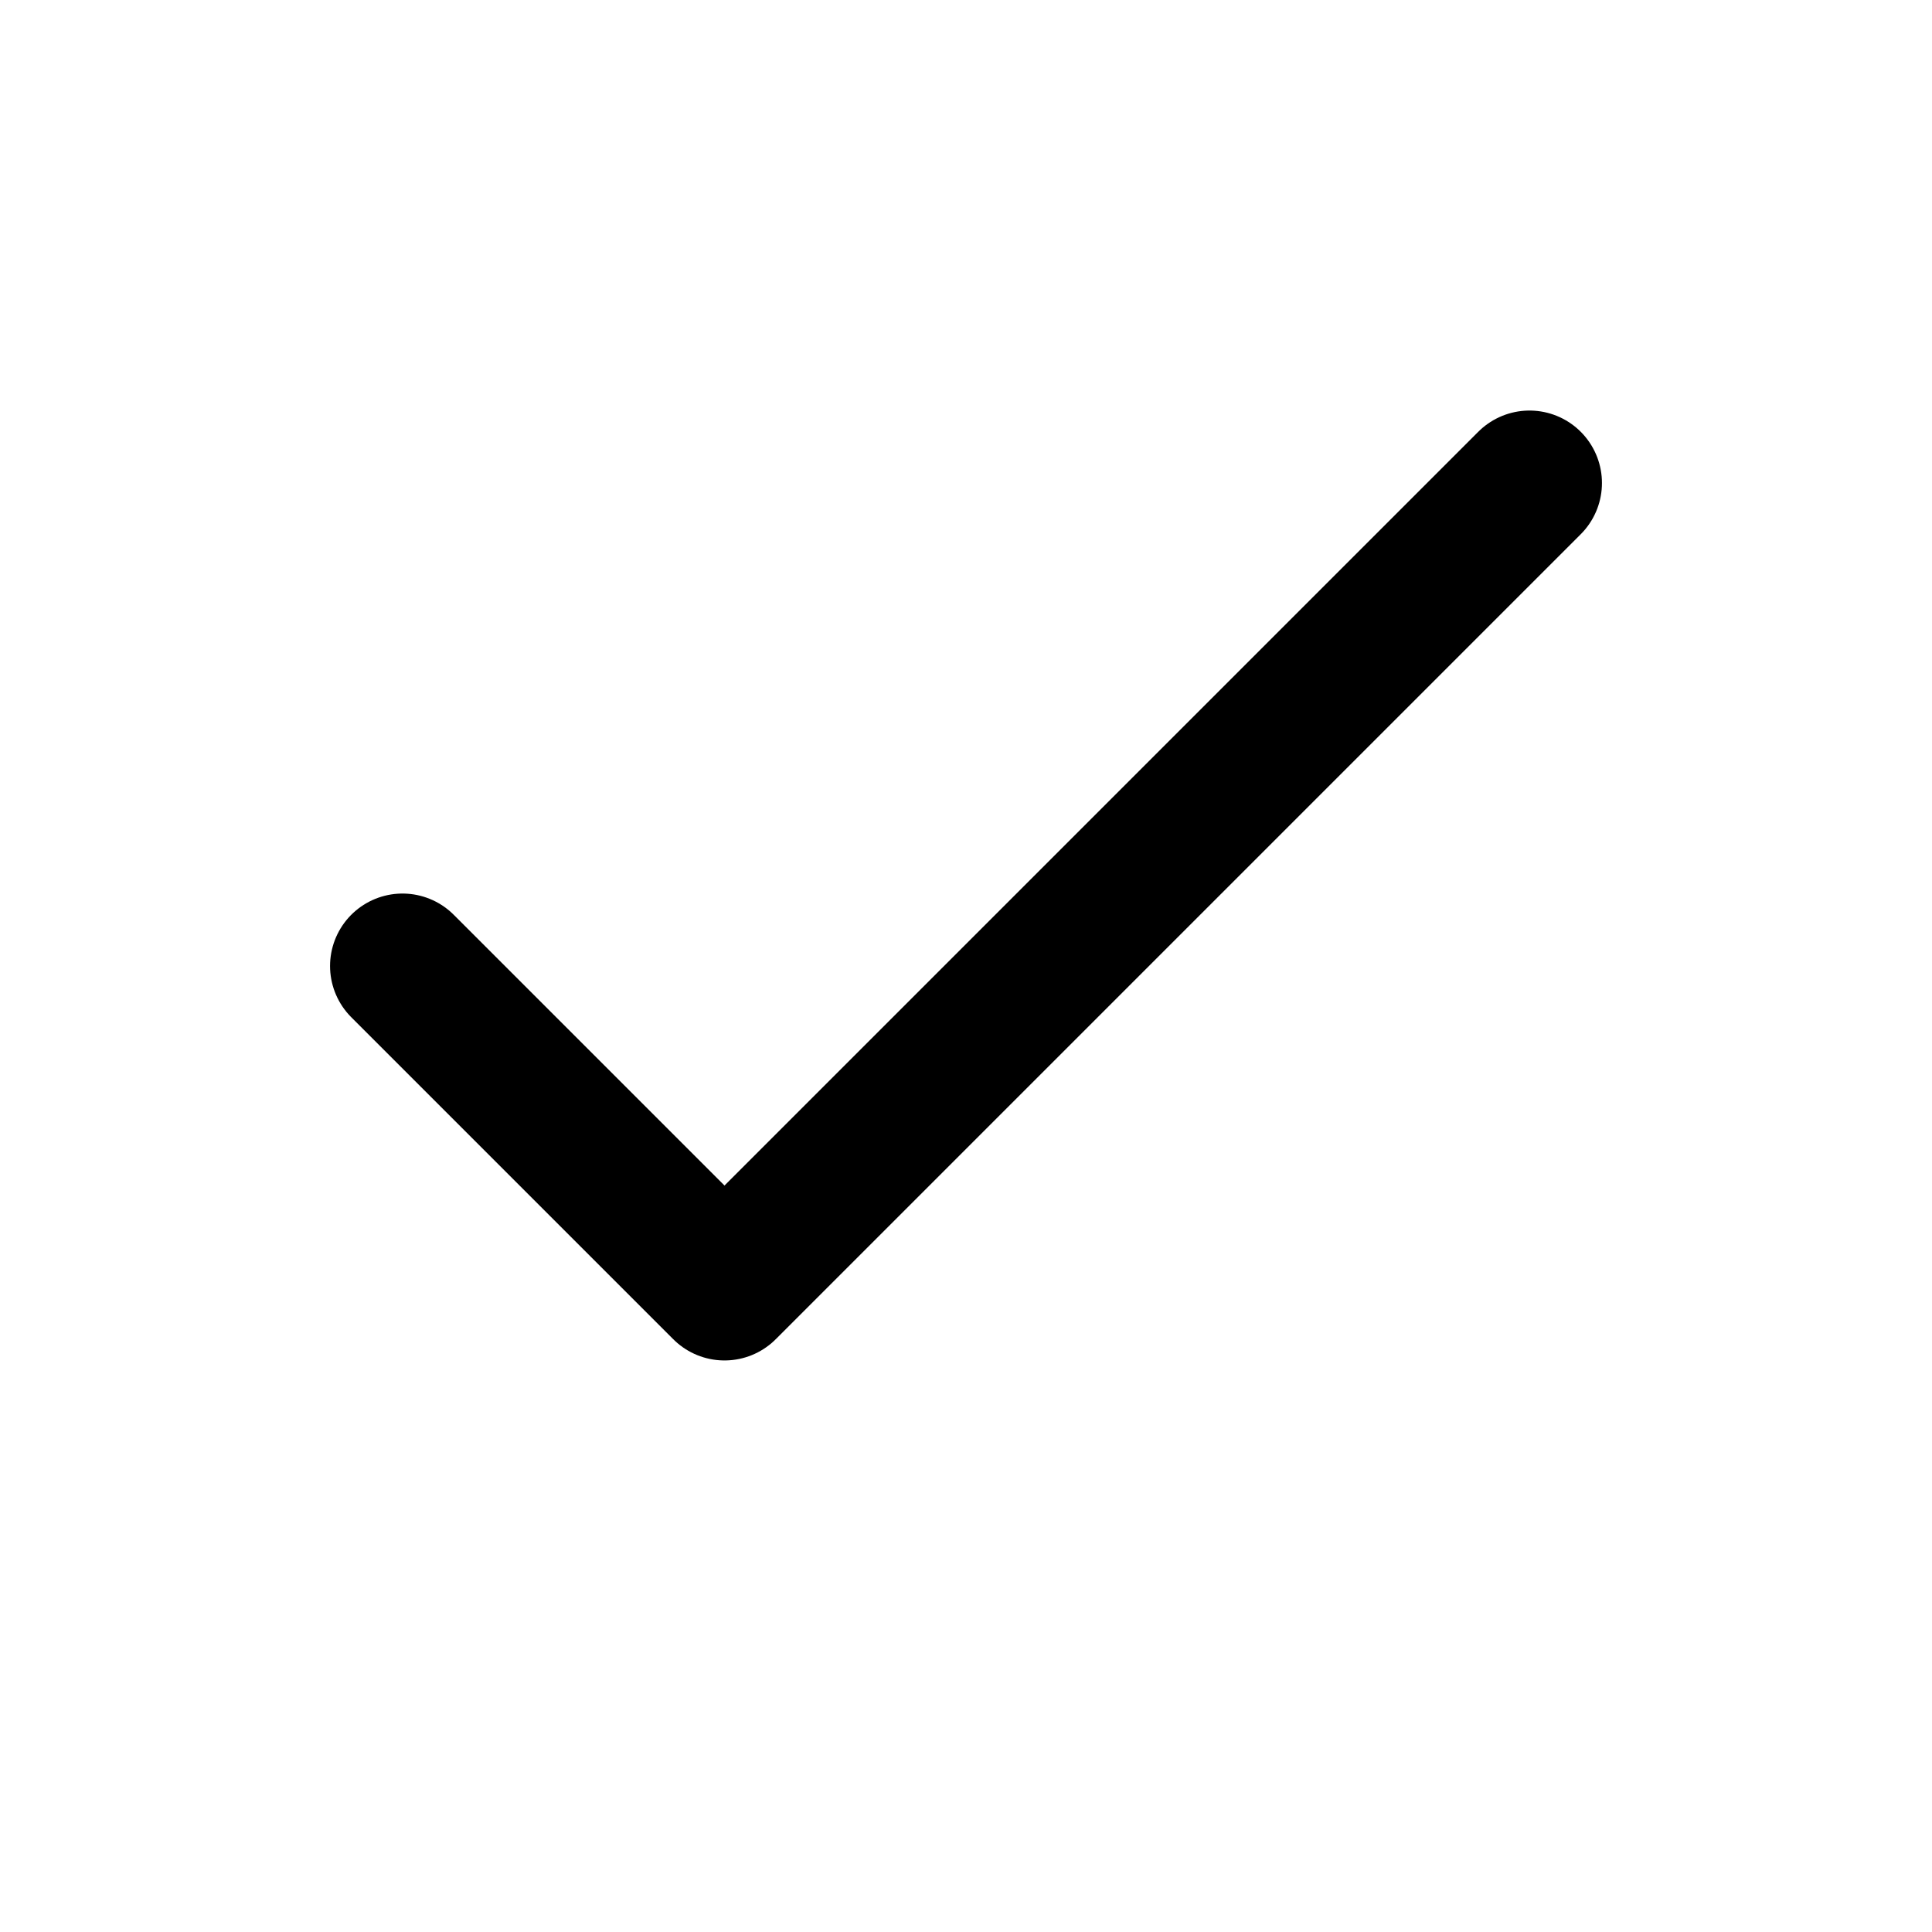
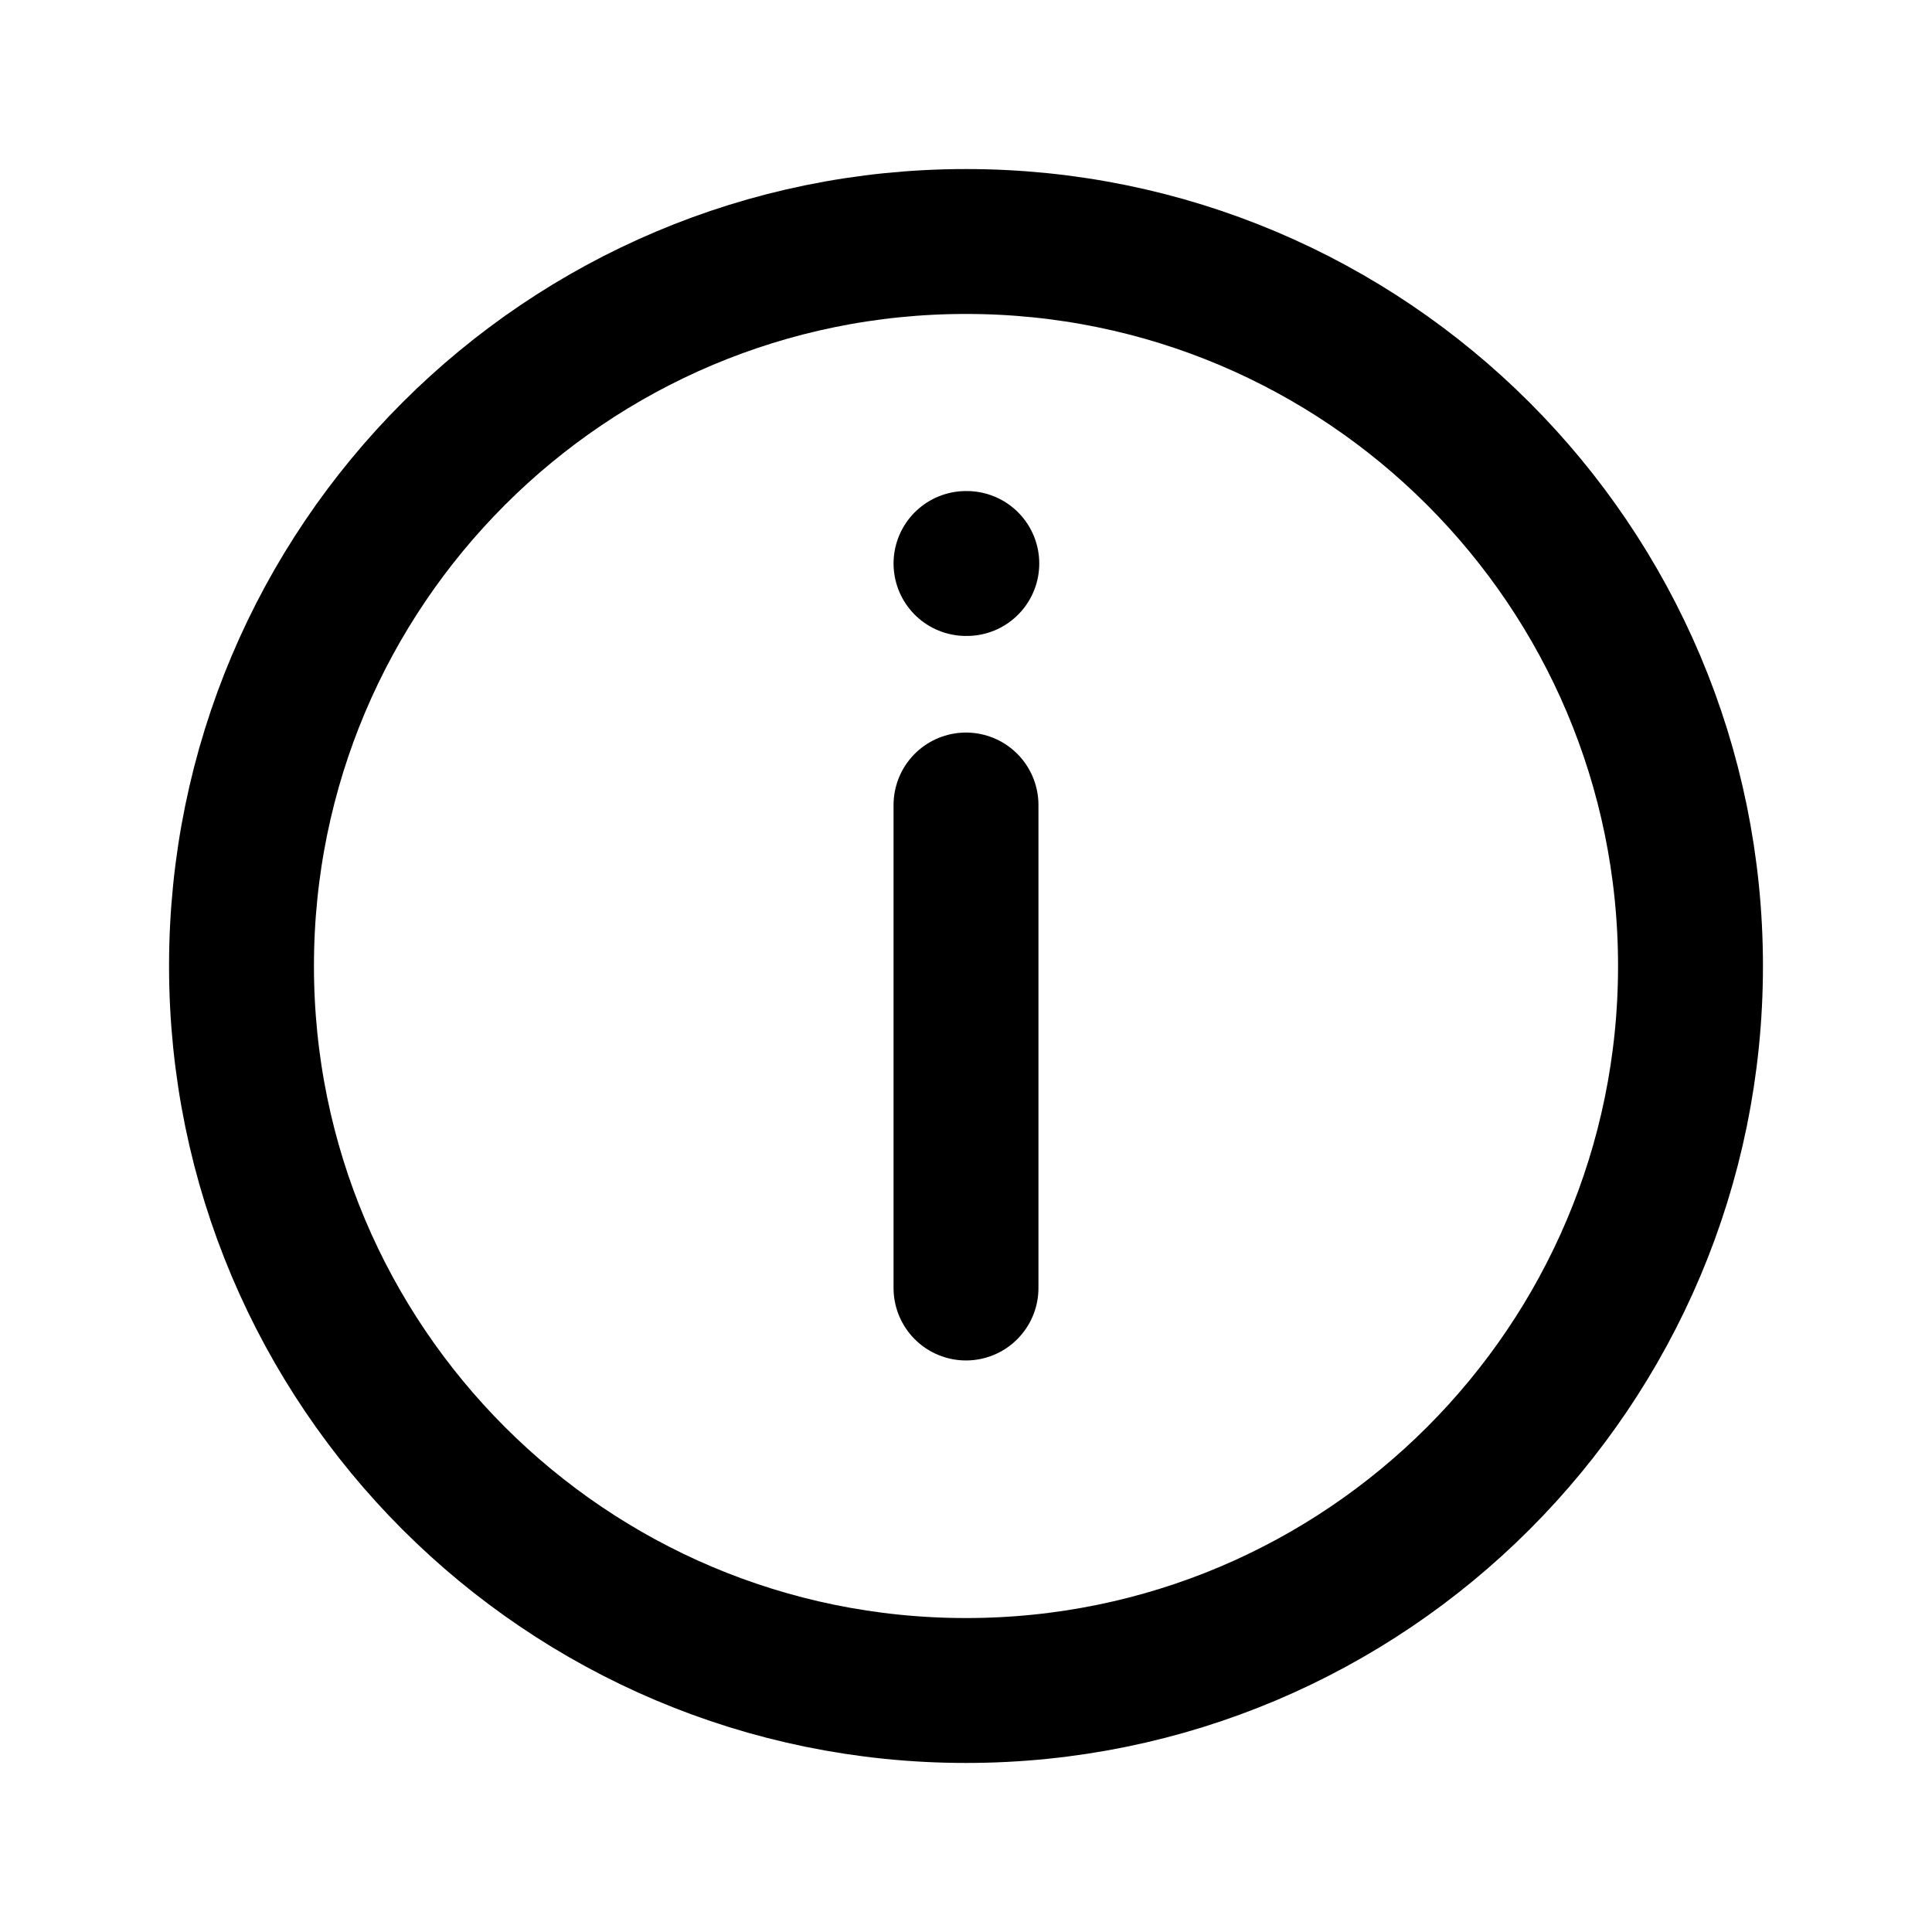
<svg xmlns="http://www.w3.org/2000/svg" viewBox="0 0 24 24" fill="none" stroke="currentColor" stroke-width="1.8" stroke-linecap="round" stroke-linejoin="round" role="img">
-   <path d="m5 12 4 4L19 6" />
+   <circle cx="12" cy="12" r="9" />
+   <path d="M12 10v6M12 7h.01" />
</svg>
